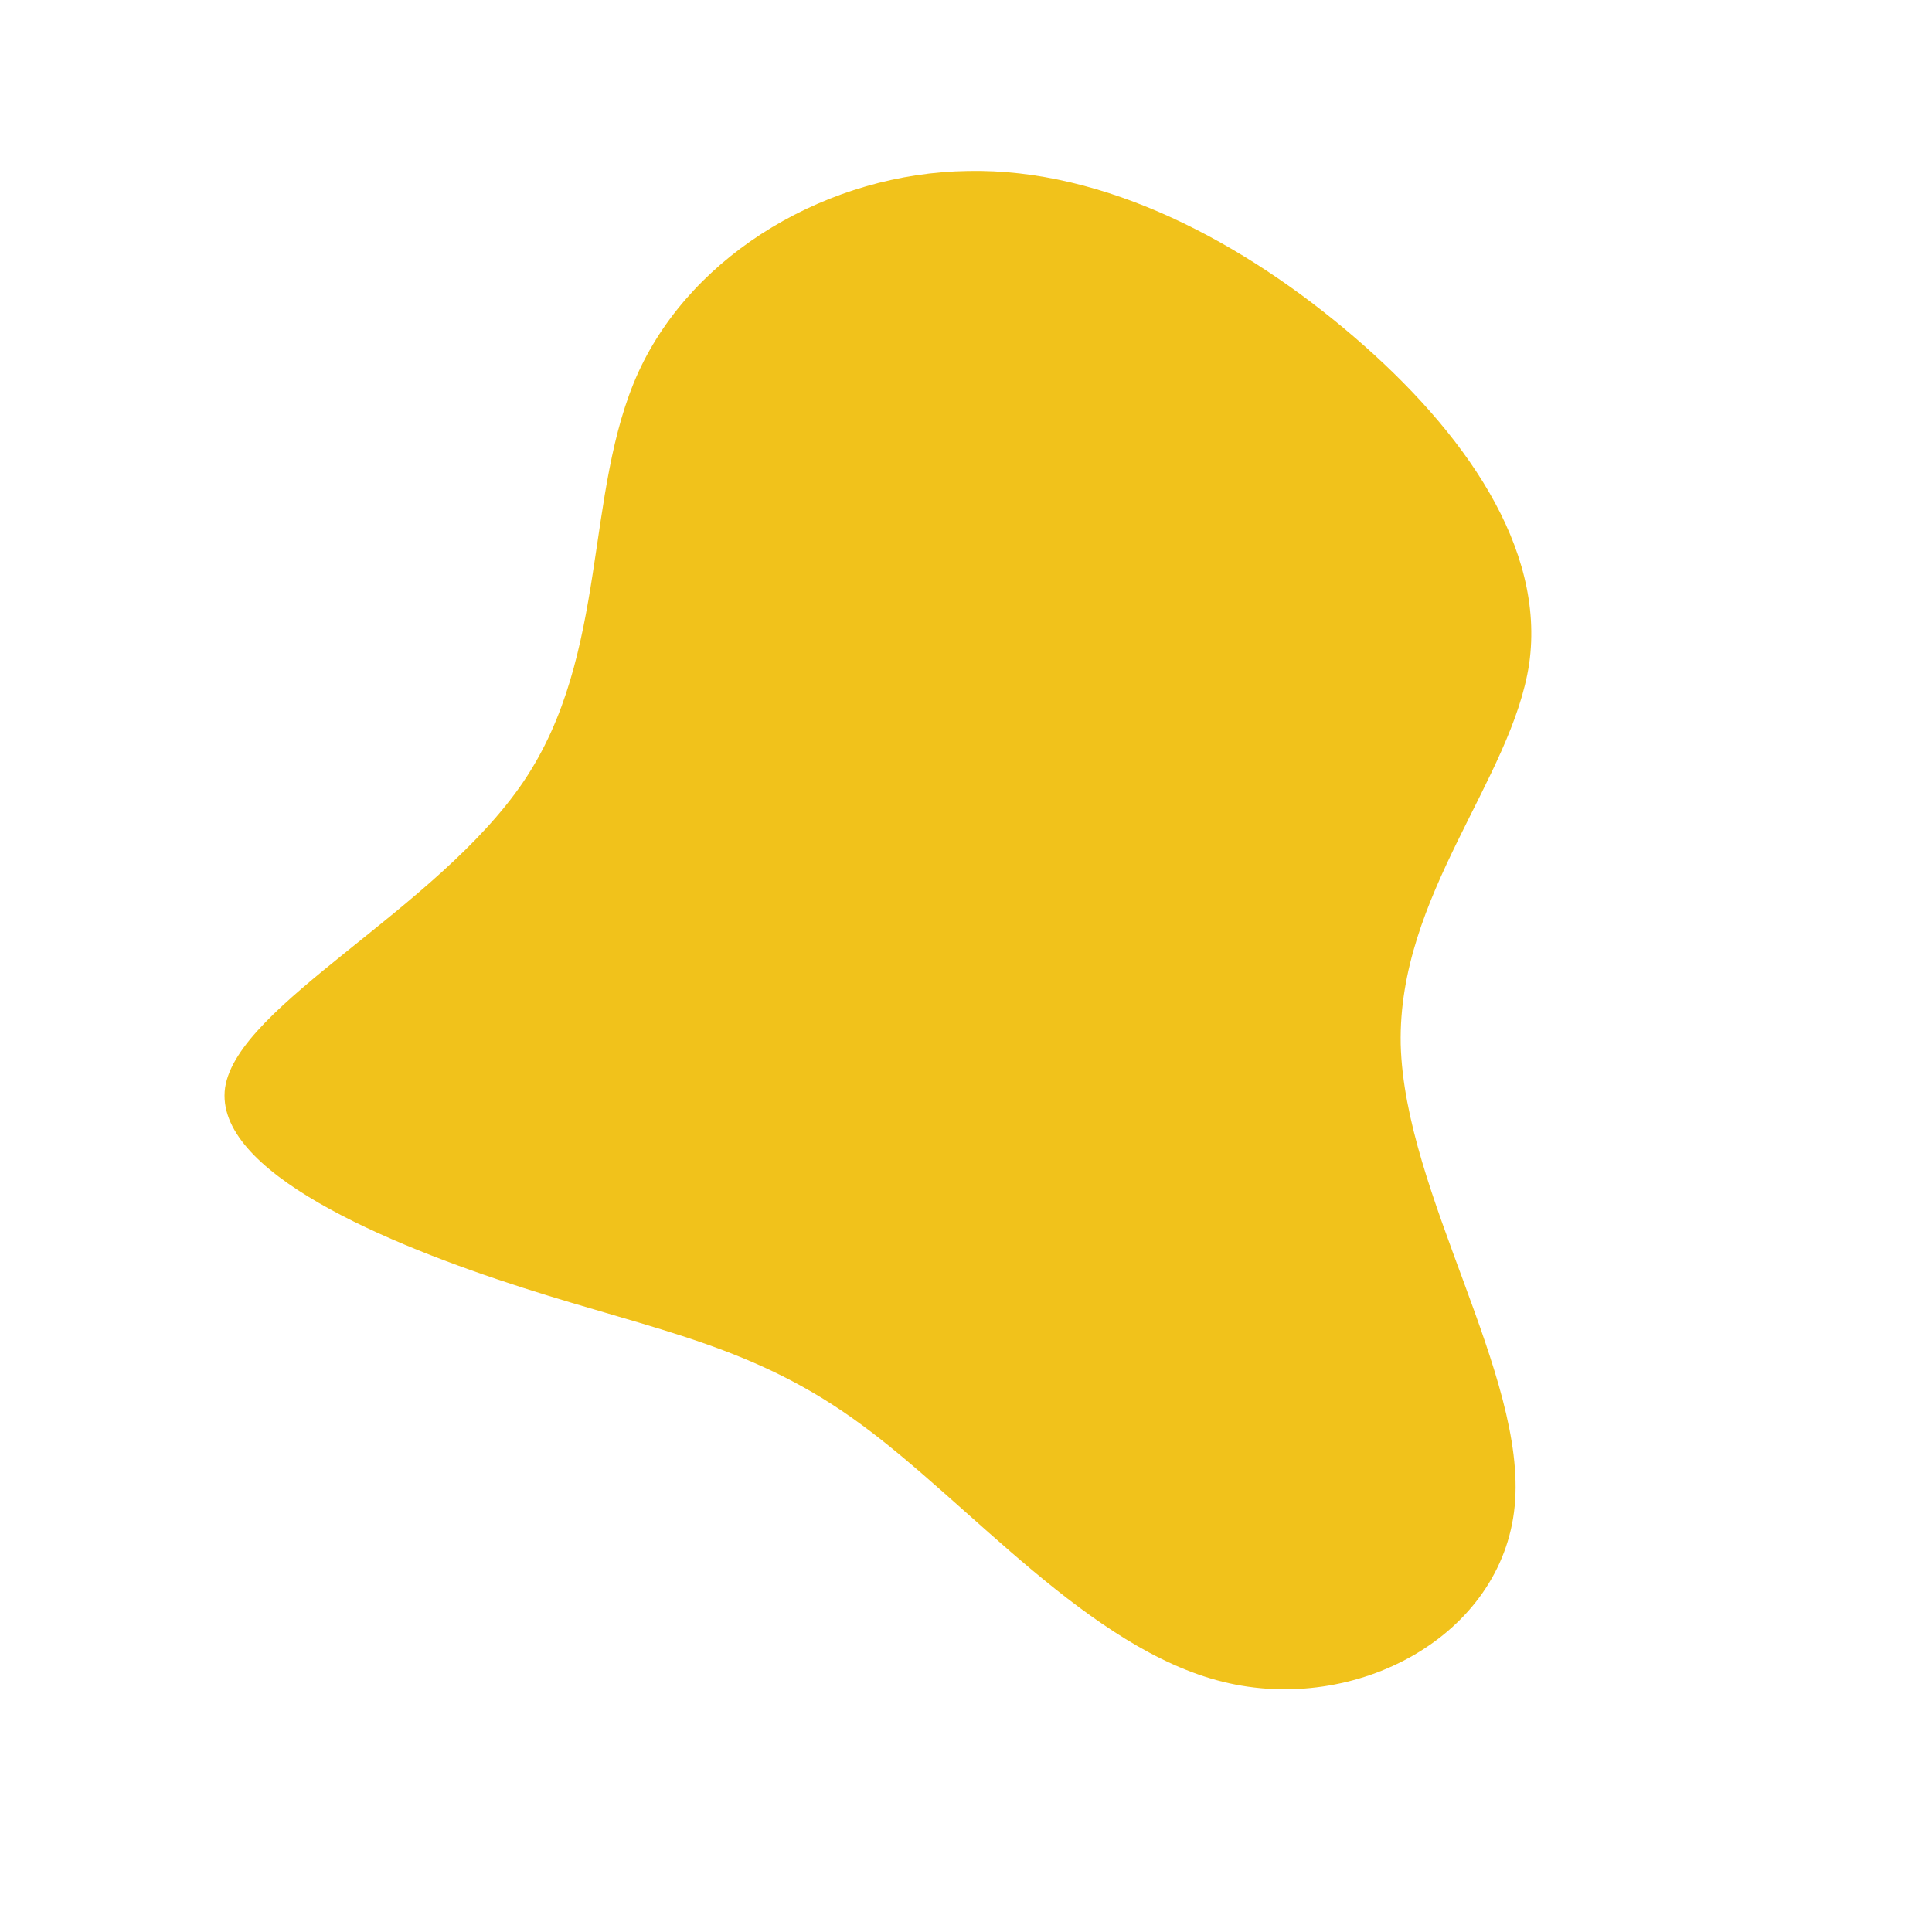
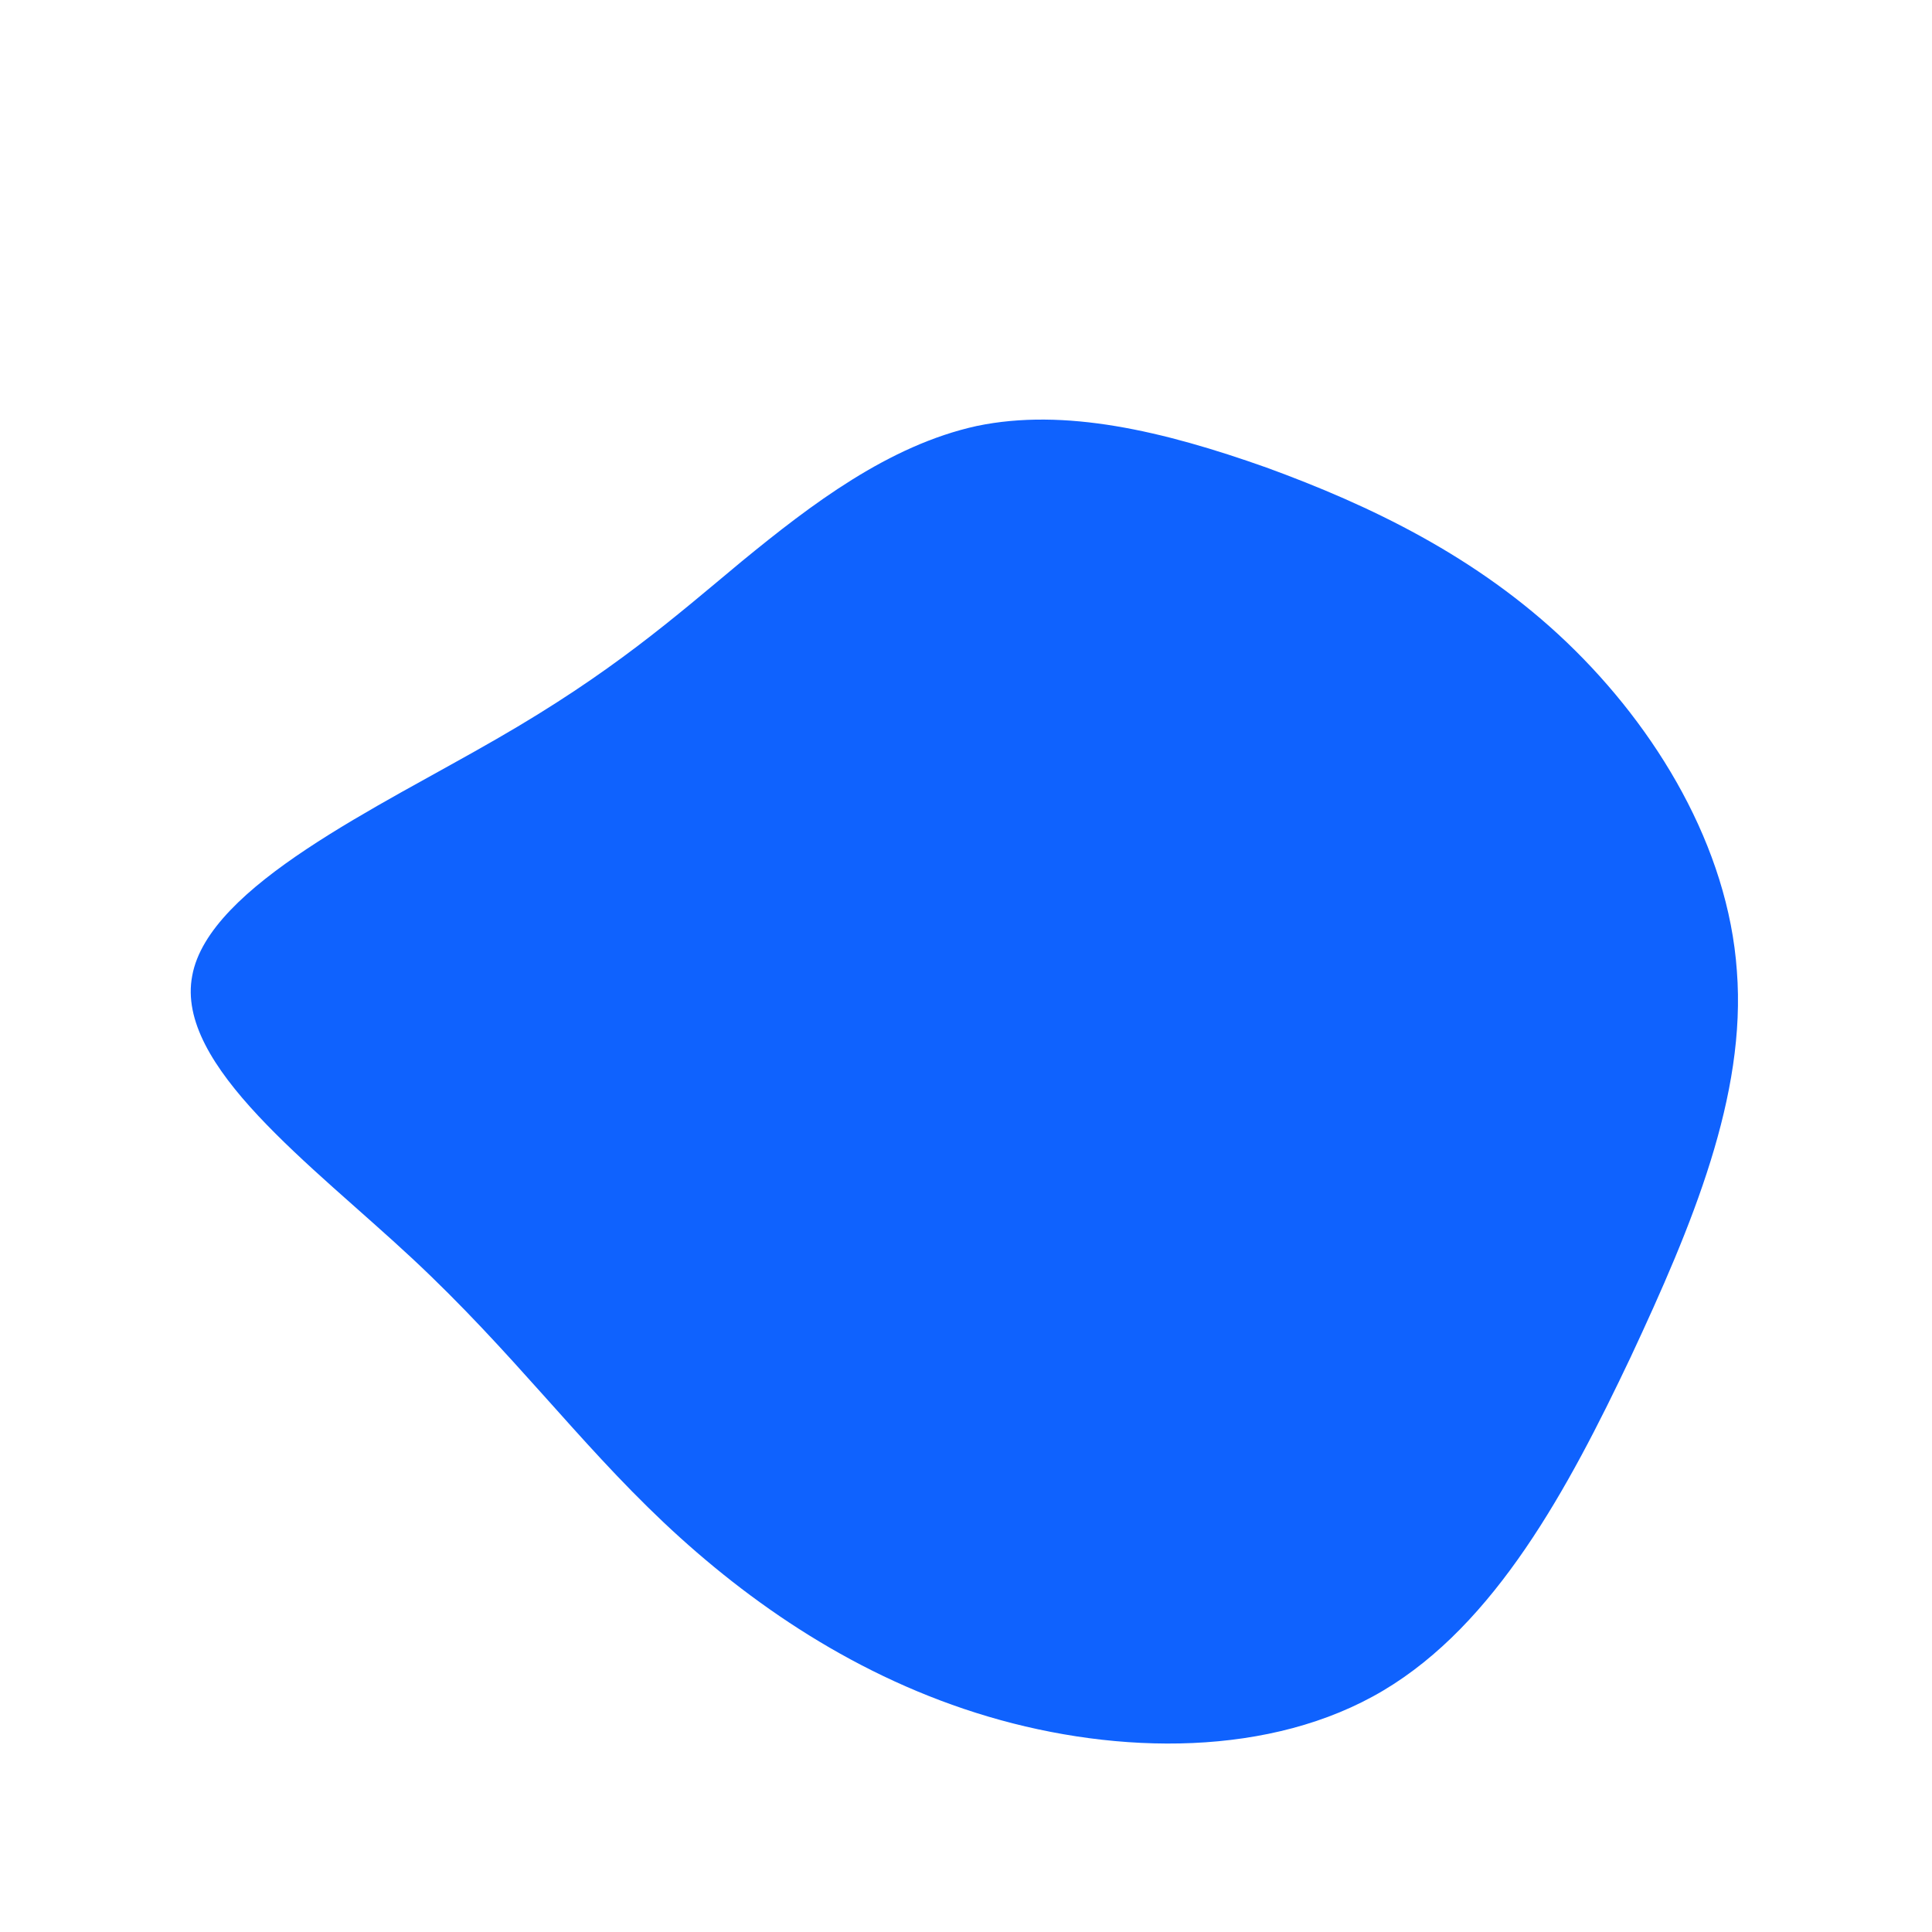
<svg xmlns="http://www.w3.org/2000/svg" viewBox="0 0 200 200">
-   <path fill="#F1C21B" d="M40.2,-65.1C51.6,-55.3,60,-43.3,58.3,-31.3C56.5,-19.3,44.7,-7.3,45,8.1C45.4,23.6,58.1,42.4,56.8,55.9C55.5,69.4,40.3,77.5,26.6,74.1C12.8,70.7,0.4,55.7,-10.8,47.5C-21.9,39.3,-31.9,37.8,-45.9,33.3C-59.9,28.8,-77.9,21.3,-76.7,12.6C-75.4,4,-54.8,-5.8,-45.8,-19.1C-36.9,-32.3,-39.6,-49,-33.9,-61.5C-28.2,-73.9,-14.1,-82.1,0.2,-82.3C14.4,-82.6,28.8,-74.9,40.2,-65.1Z" transform="translate(100 100)" />
+   <path fill="#0F62FE" d="M31.1,-51.6C41.8,-47.7,52.9,-42.4,62.2,-33.5C71.5,-24.6,78.9,-12.3,79.8,0.5C80.8,13.4,75.2,26.8,68.8,40.5C62.3,54.2,54.8,68.1,43.2,75C31.6,81.9,15.8,81.7,2.3,77.7C-11.2,73.7,-22.4,66,-31.3,57.6C-40.3,49.1,-46.9,40,-57.3,30.3C-67.7,20.6,-81.9,10.3,-80.1,1C-78.4,-8.3,-60.7,-16.5,-48.6,-23.5C-36.6,-30.4,-30.3,-36,-23.2,-41.9C-16,-47.8,-8,-53.9,1.1,-55.9C10.2,-57.8,20.4,-55.4,31.1,-51.6Z" transform="translate(100 100)" />
</svg>
